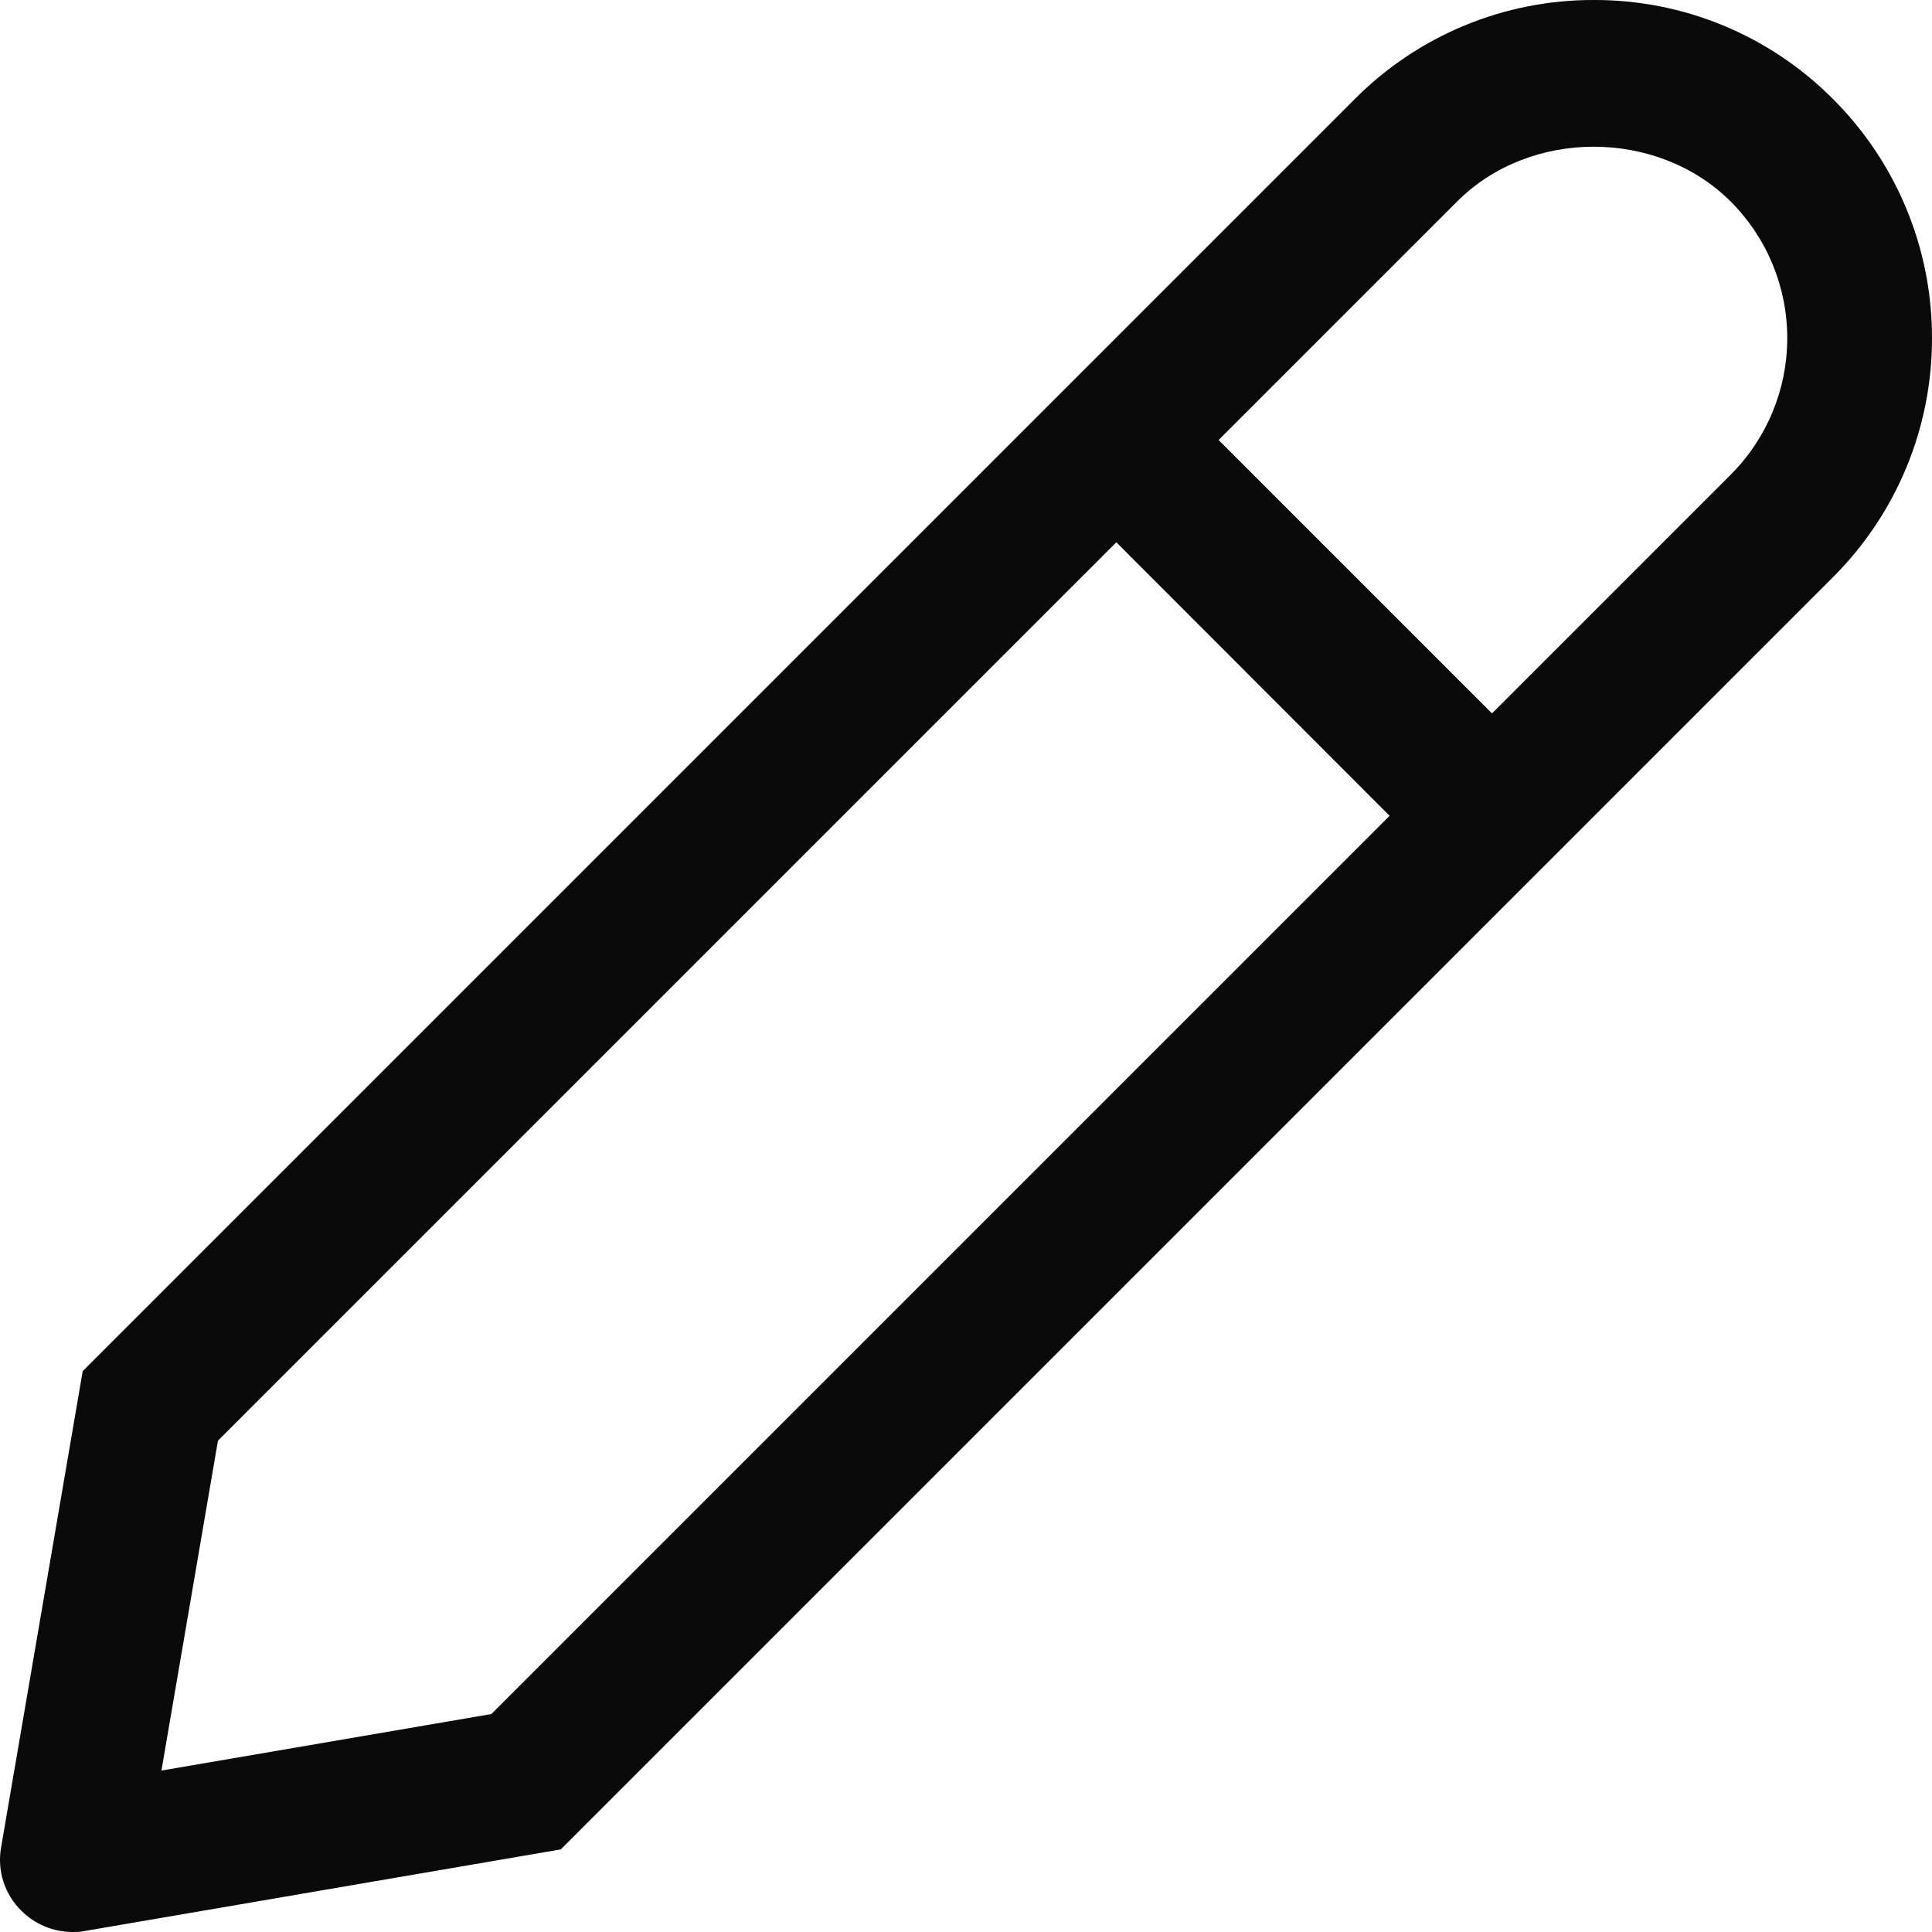
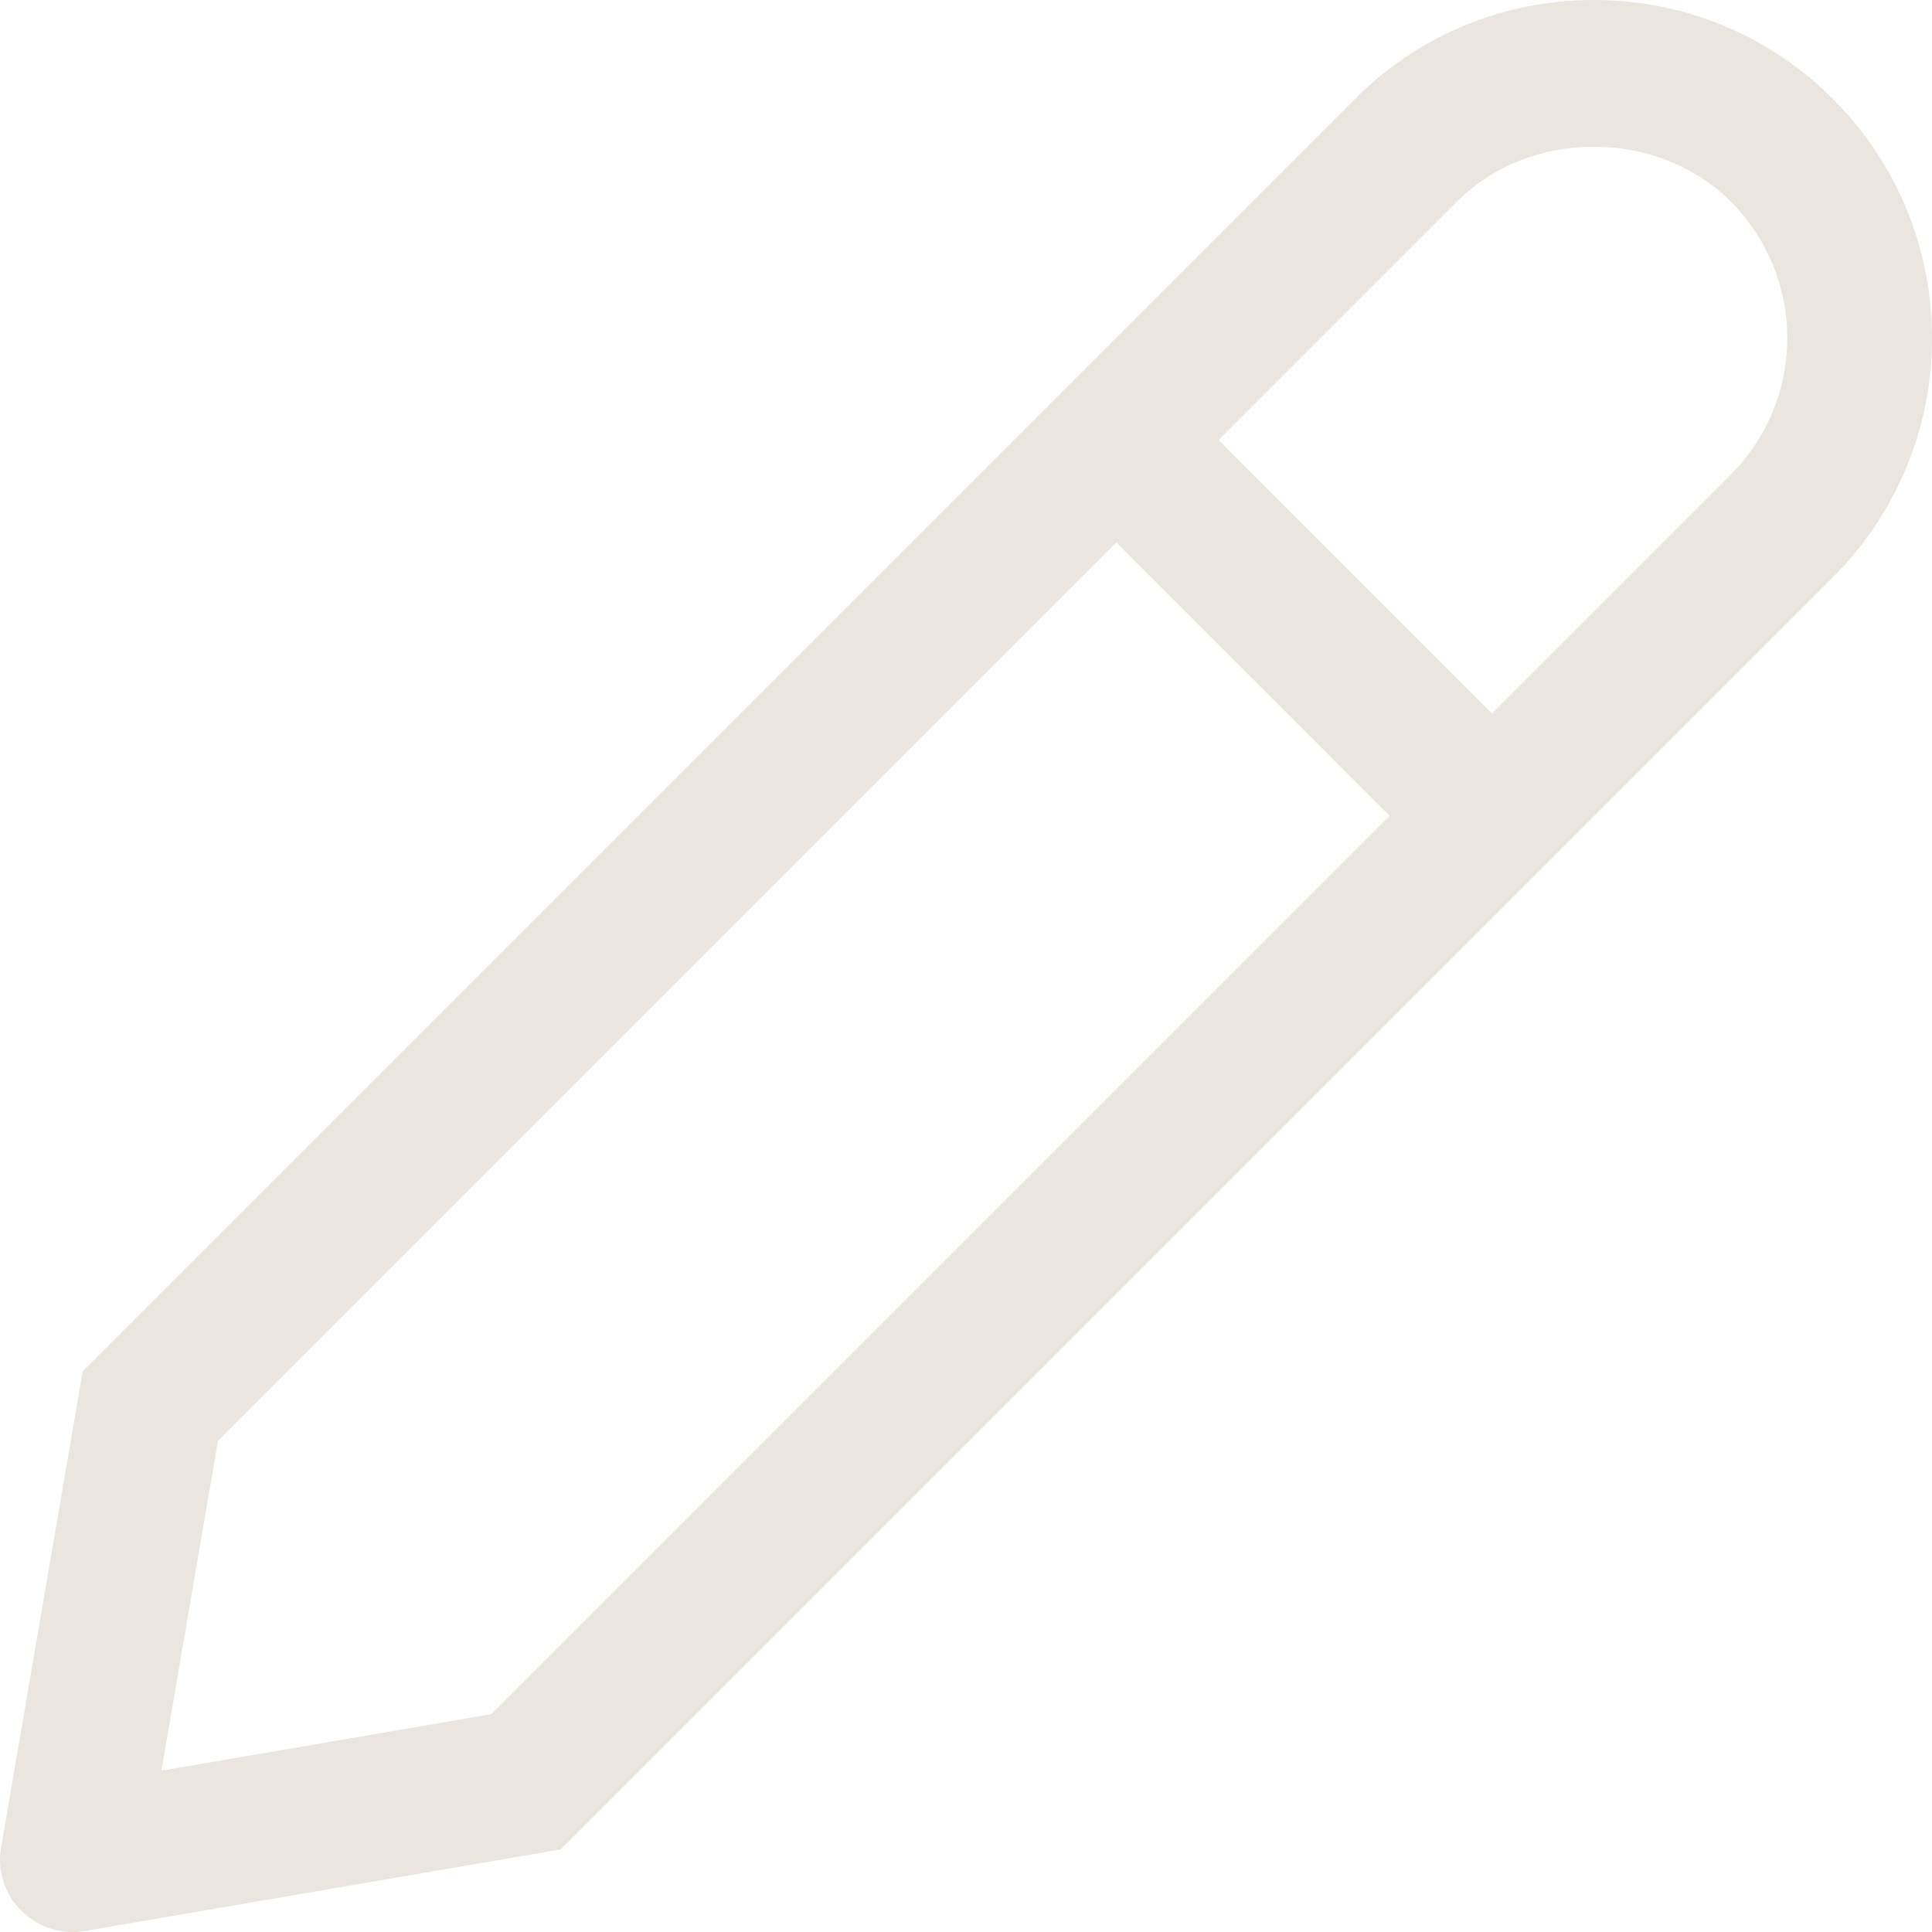
- <svg xmlns="http://www.w3.org/2000/svg" width="16" height="16" fill="none">
-   <path fill="#0a0a0a" d="M15.18.82A2.78 2.78 0 0 0 13.2 0a2.78 2.78 0 0 0-1.98.82L.685 11.355.009 15.3a.59.59 0 0 0 .168.524A.6.6 0 0 0 .6 16c.032 0 .068 0 .1-.008l3.944-.676L15.18 4.78A2.79 2.79 0 0 0 16 2.8a2.79 2.79 0 0 0-.82-1.98M4.069 14.195l-2.732.468.468-2.732 7.44-7.44 2.263 2.265zm8.287-8.287-2.264-2.264 1.976-1.976c.604-.604 1.656-.604 2.264 0a1.6 1.6 0 0 1 0 2.264z" />
+ <svg xmlns="http://www.w3.org/2000/svg" width="16" height="16" fill="none" viewBox="0 0 16 16">
+   <path fill="#eae5df" d="M15.18.82A2.78 2.78 0 0 0 13.2 0a2.78 2.78 0 0 0-1.98.82L.685 11.356.009 15.3a.59.59 0 0 0 .168.524A.6.6 0 0 0 .6 16q.05.002.1-.008l3.944-.676L15.18 4.78A2.79 2.79 0 0 0 16 2.8a2.79 2.79 0 0 0-.82-1.98M4.069 14.196l-2.732.468.468-2.732 7.44-7.44 2.263 2.264zm8.287-8.288-2.264-2.264 1.976-1.976c.604-.604 1.656-.604 2.264 0a1.6 1.6 0 0 1 0 2.264z" />
</svg>
